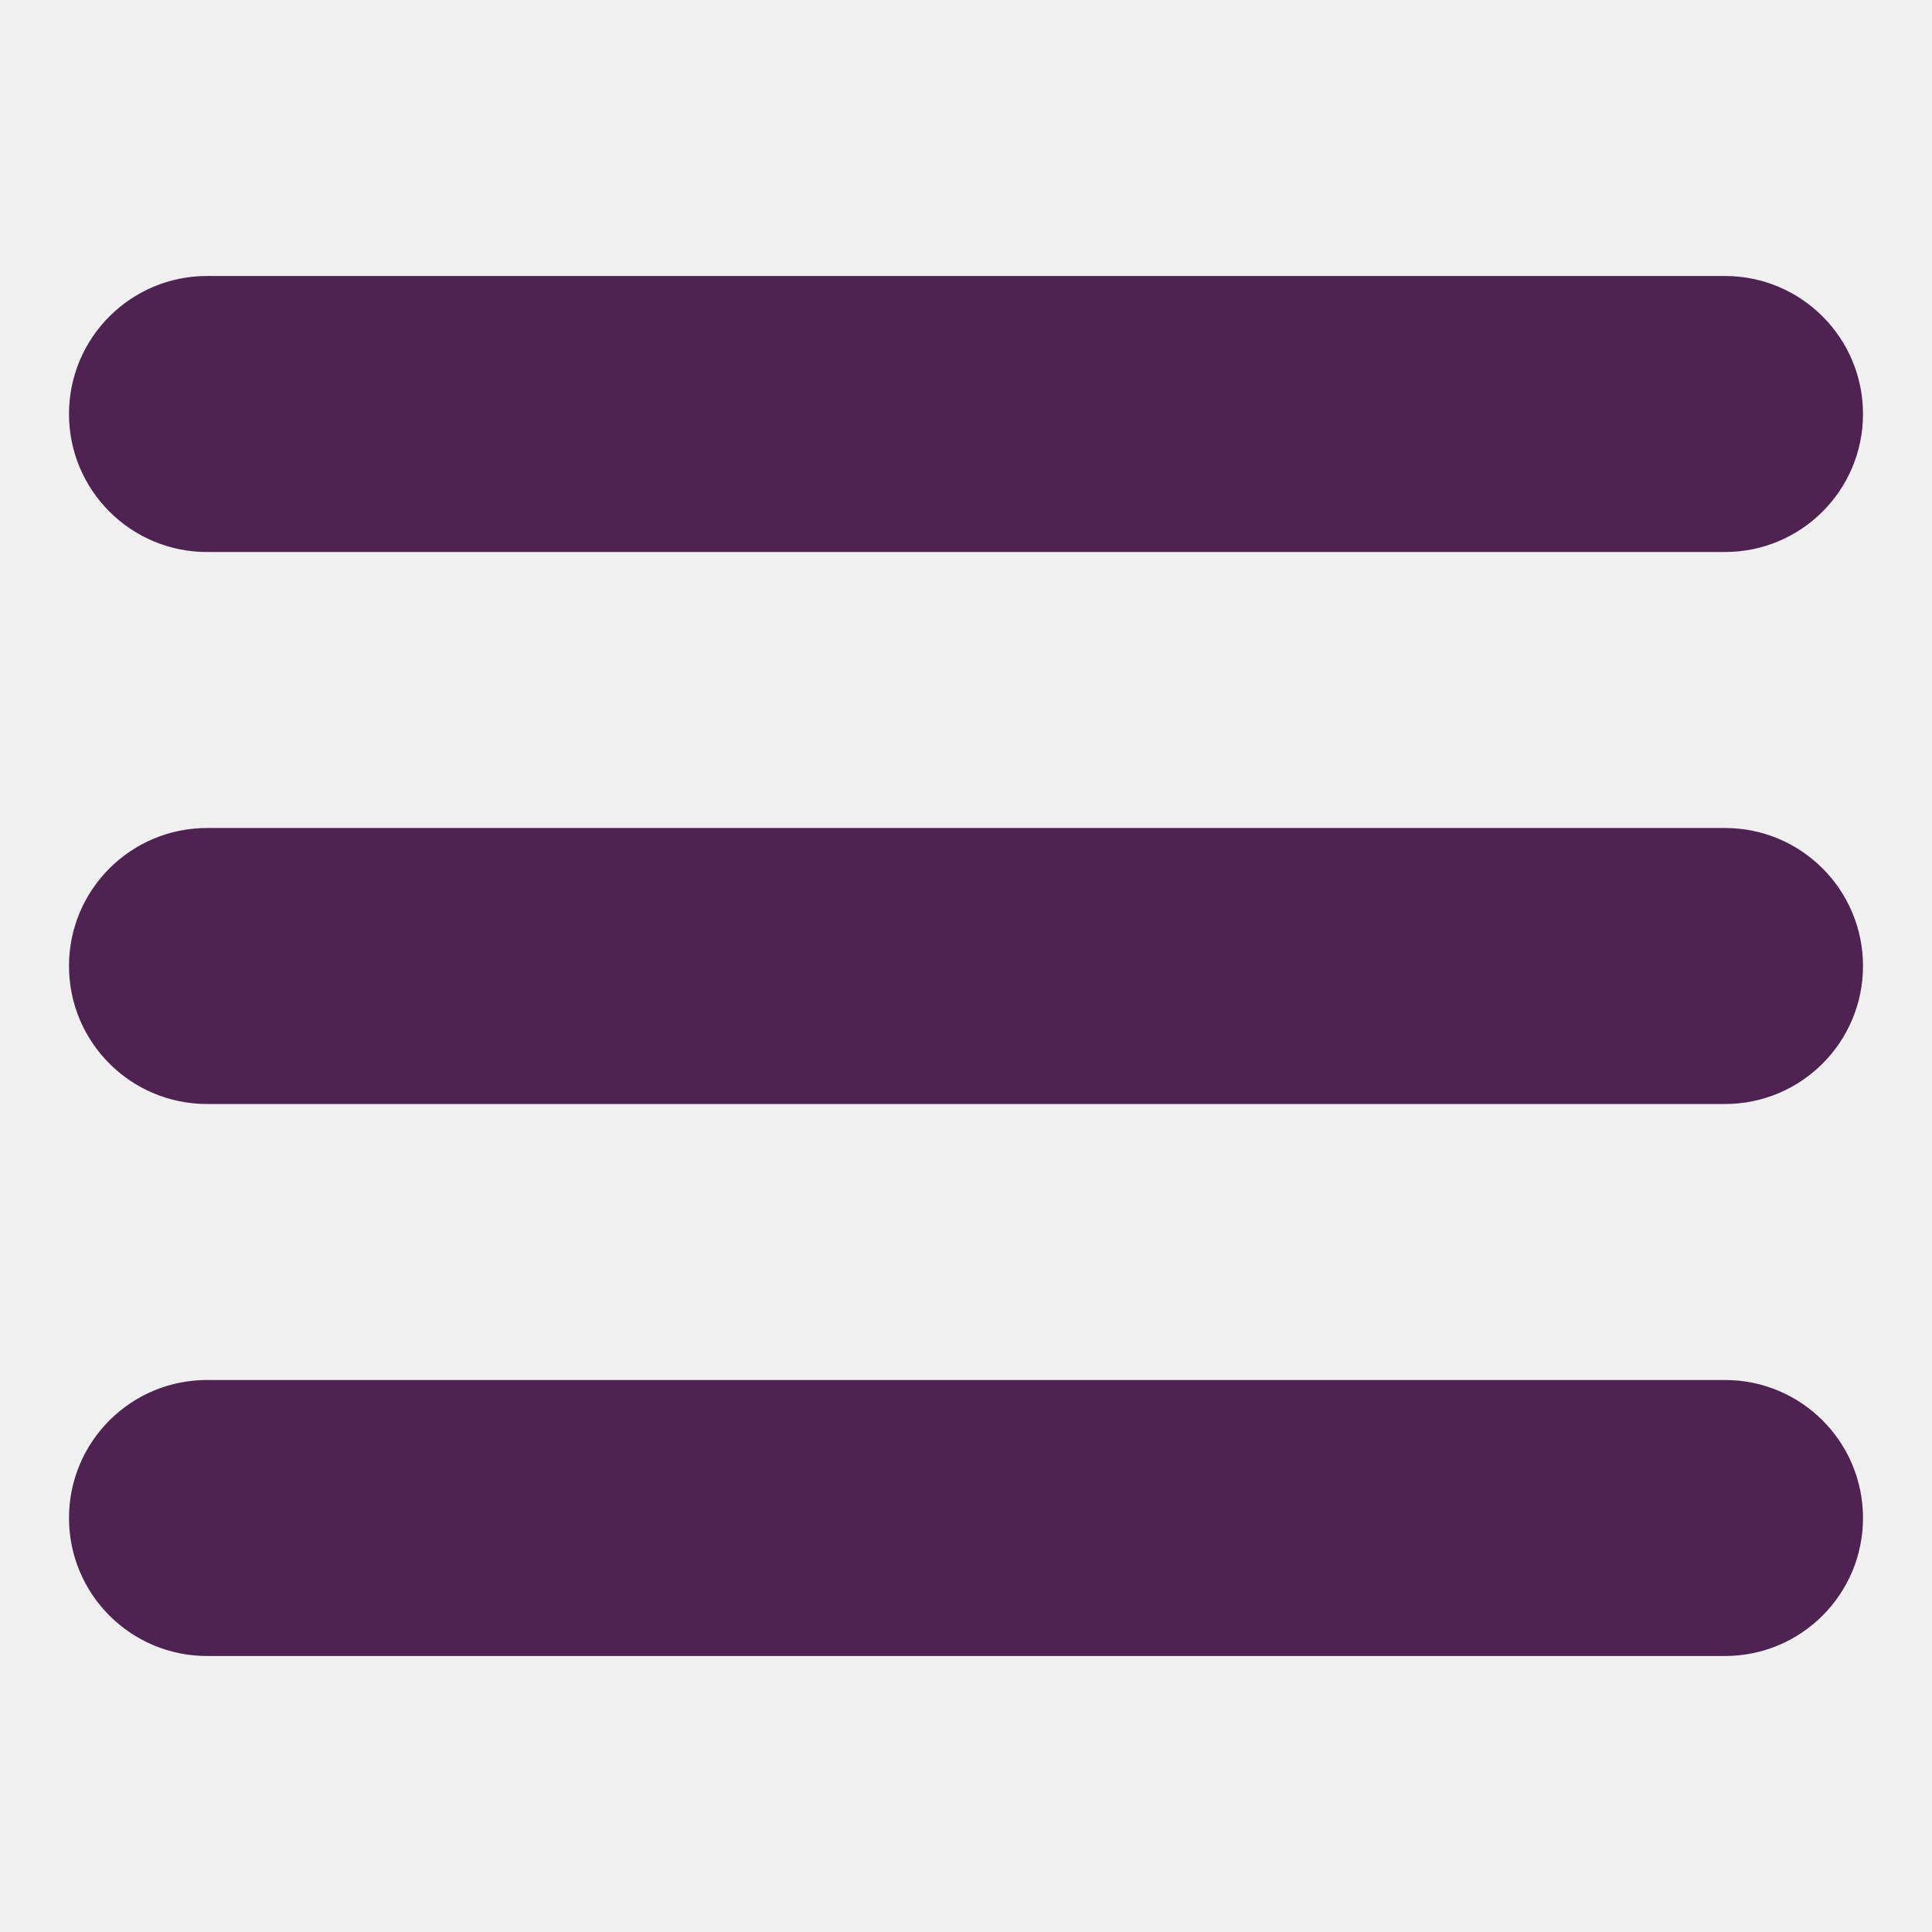
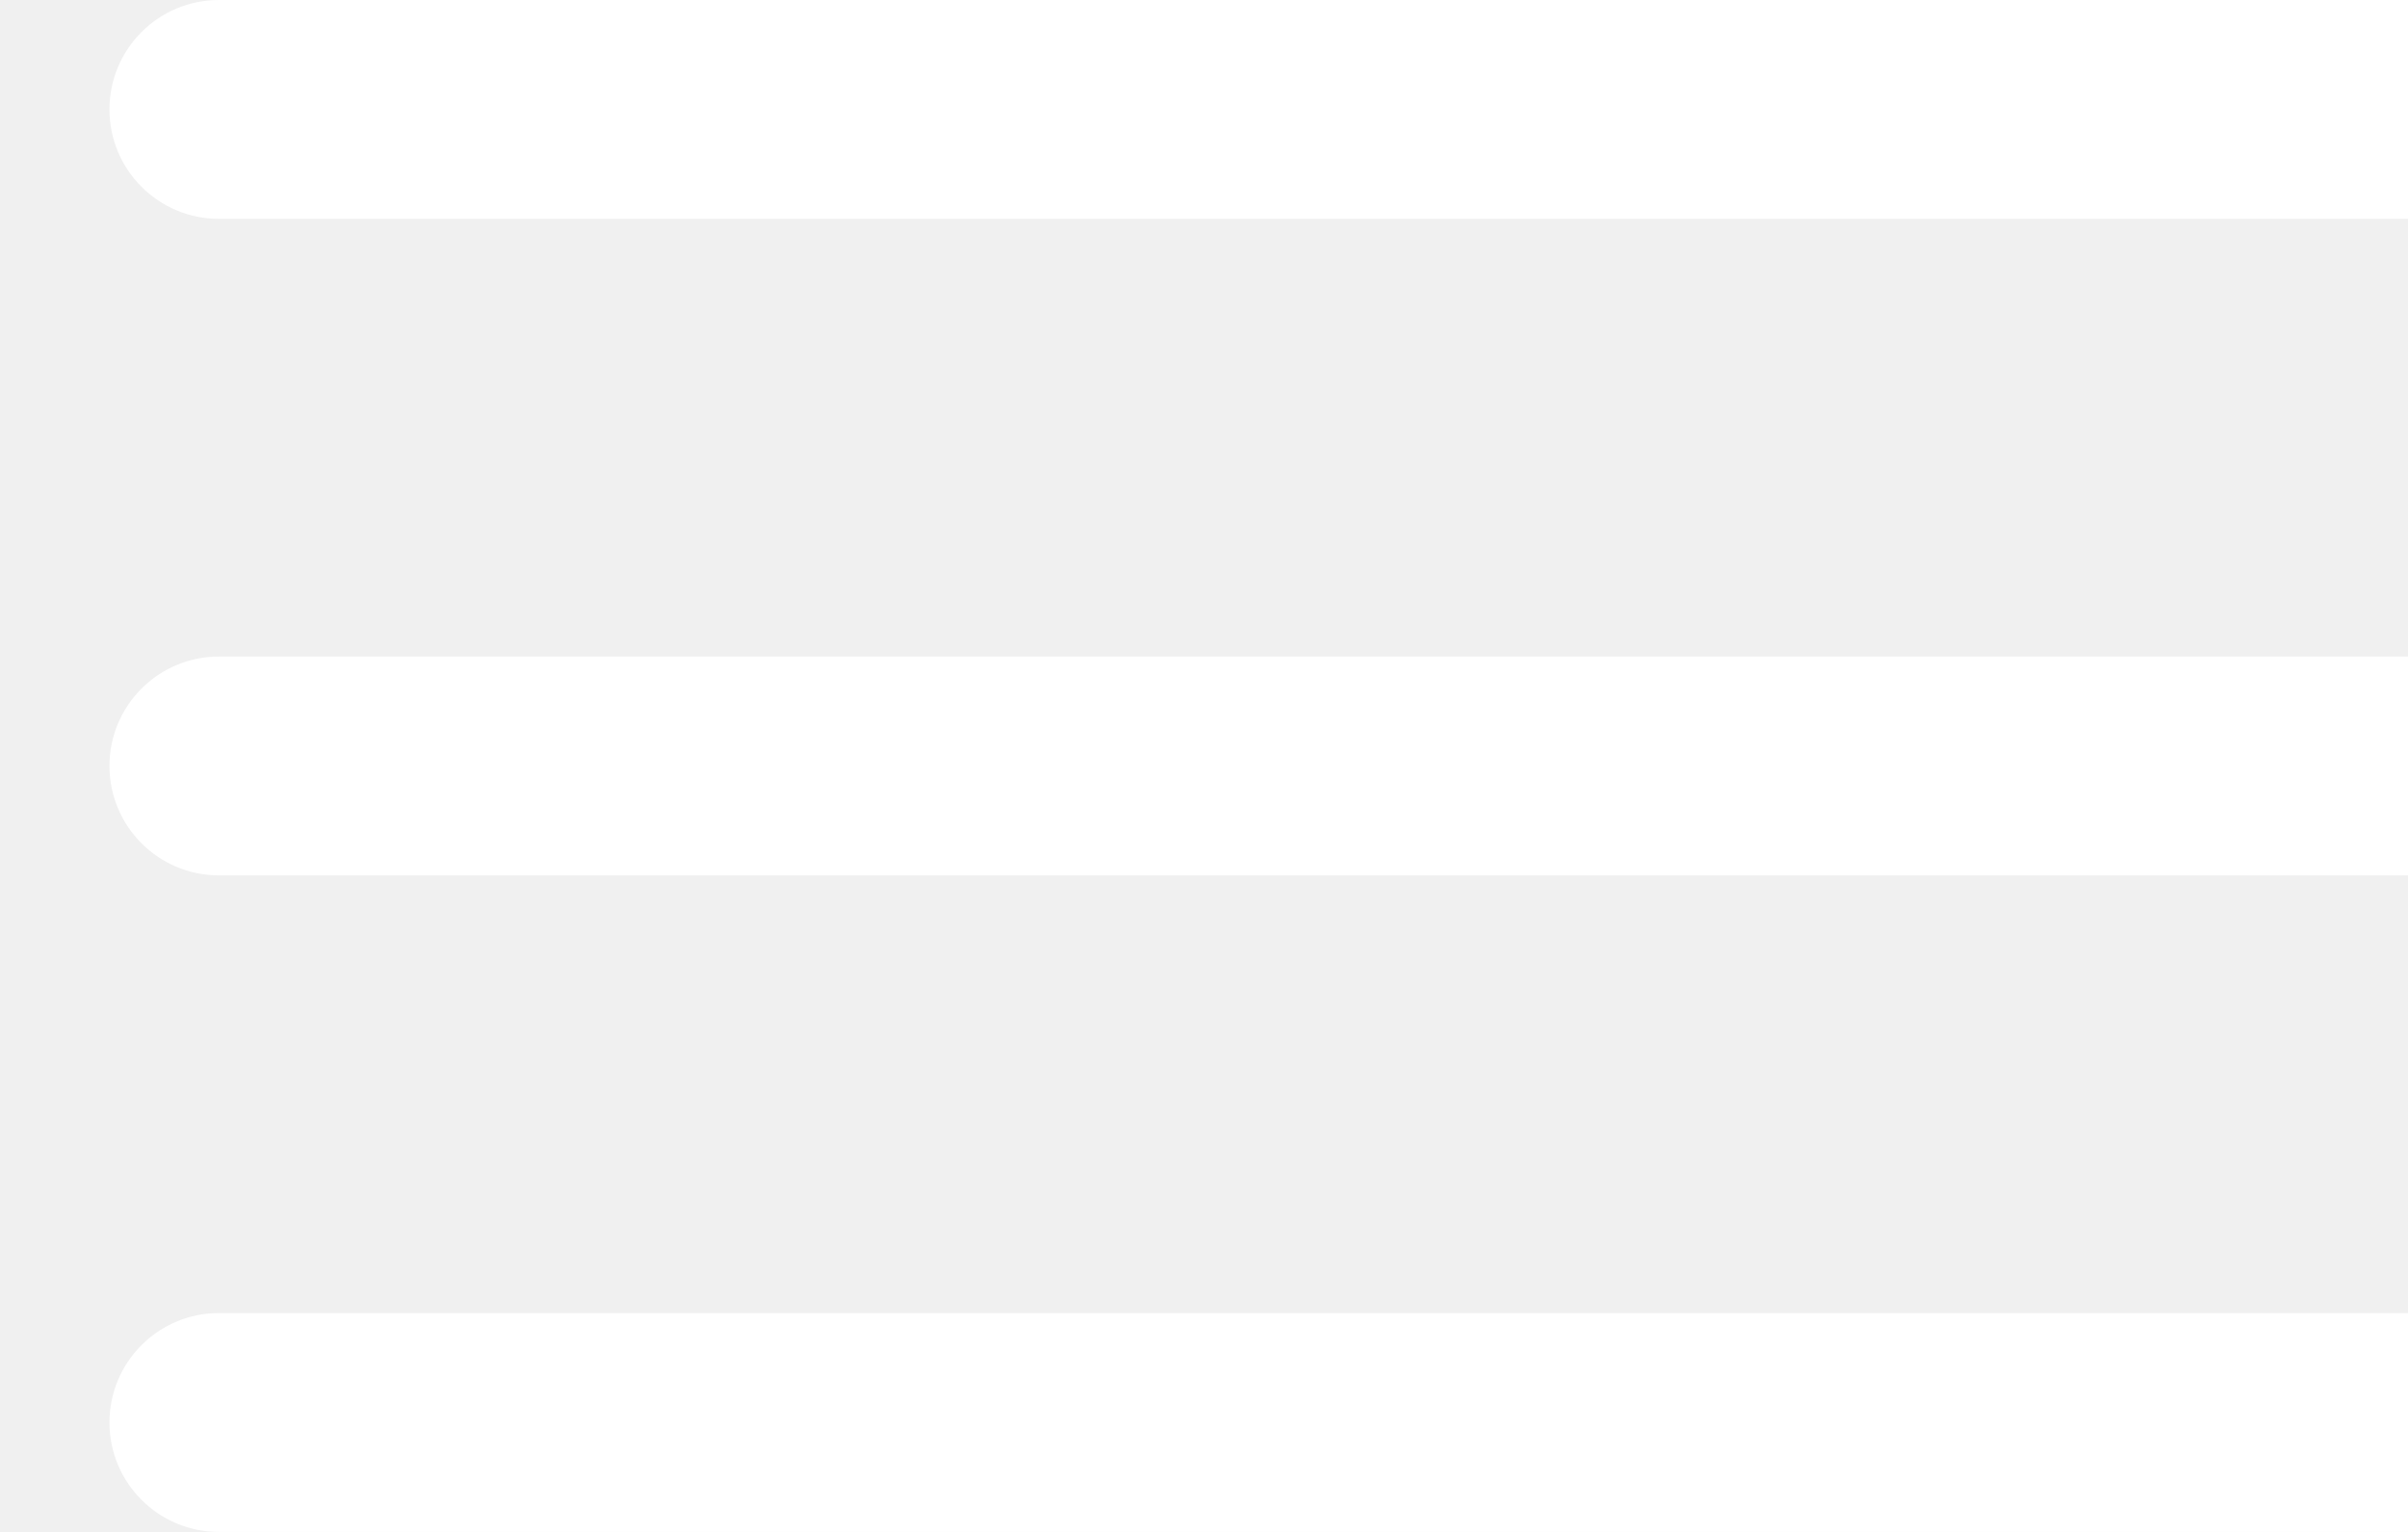
- <svg xmlns="http://www.w3.org/2000/svg" id="Layer_2" height="512" viewBox="0 0 28 28" width="512" data-name="Layer 2">
-   <path fill="#4e2251" d="m3 8h22a2 2 0 0 0 0-4h-22a2 2 0 0 0 0 4z" />
-   <path fill="#4e2251" d="m25 12h-22a2 2 0 0 0 0 4h22a2 2 0 0 0 0-4z" />
-   <path fill="#4e2251" d="m25 20h-22a2 2 0 0 0 0 4h22a2 2 0 0 0 0-4z" />
+ <svg xmlns="http://www.w3.org/2000/svg" width="11" height="7" viewBox="0 0 11 7" fill="none">
+   <path d="M1 3C0.724 3 0.5 3.224 0.5 3.5C0.5 3.776 0.724 4 1 4L1 3ZM1 4L11 4L11 3L1 3L1 4Z" fill="white" />
+   <path d="M1 6C0.724 6 0.5 6.224 0.5 6.5C0.5 6.776 0.724 7 1 7L1 6ZM1 7L11 7L11 6L1 6L1 7Z" fill="white" />
+   <path d="M1 0C0.724 -2.1727e-08 0.5 0.224 0.5 0.5C0.5 0.776 0.724 1 1 1L1 0ZM1 1L11 1L11 7.86805e-07L1 0L1 1Z" fill="white" />
</svg>
